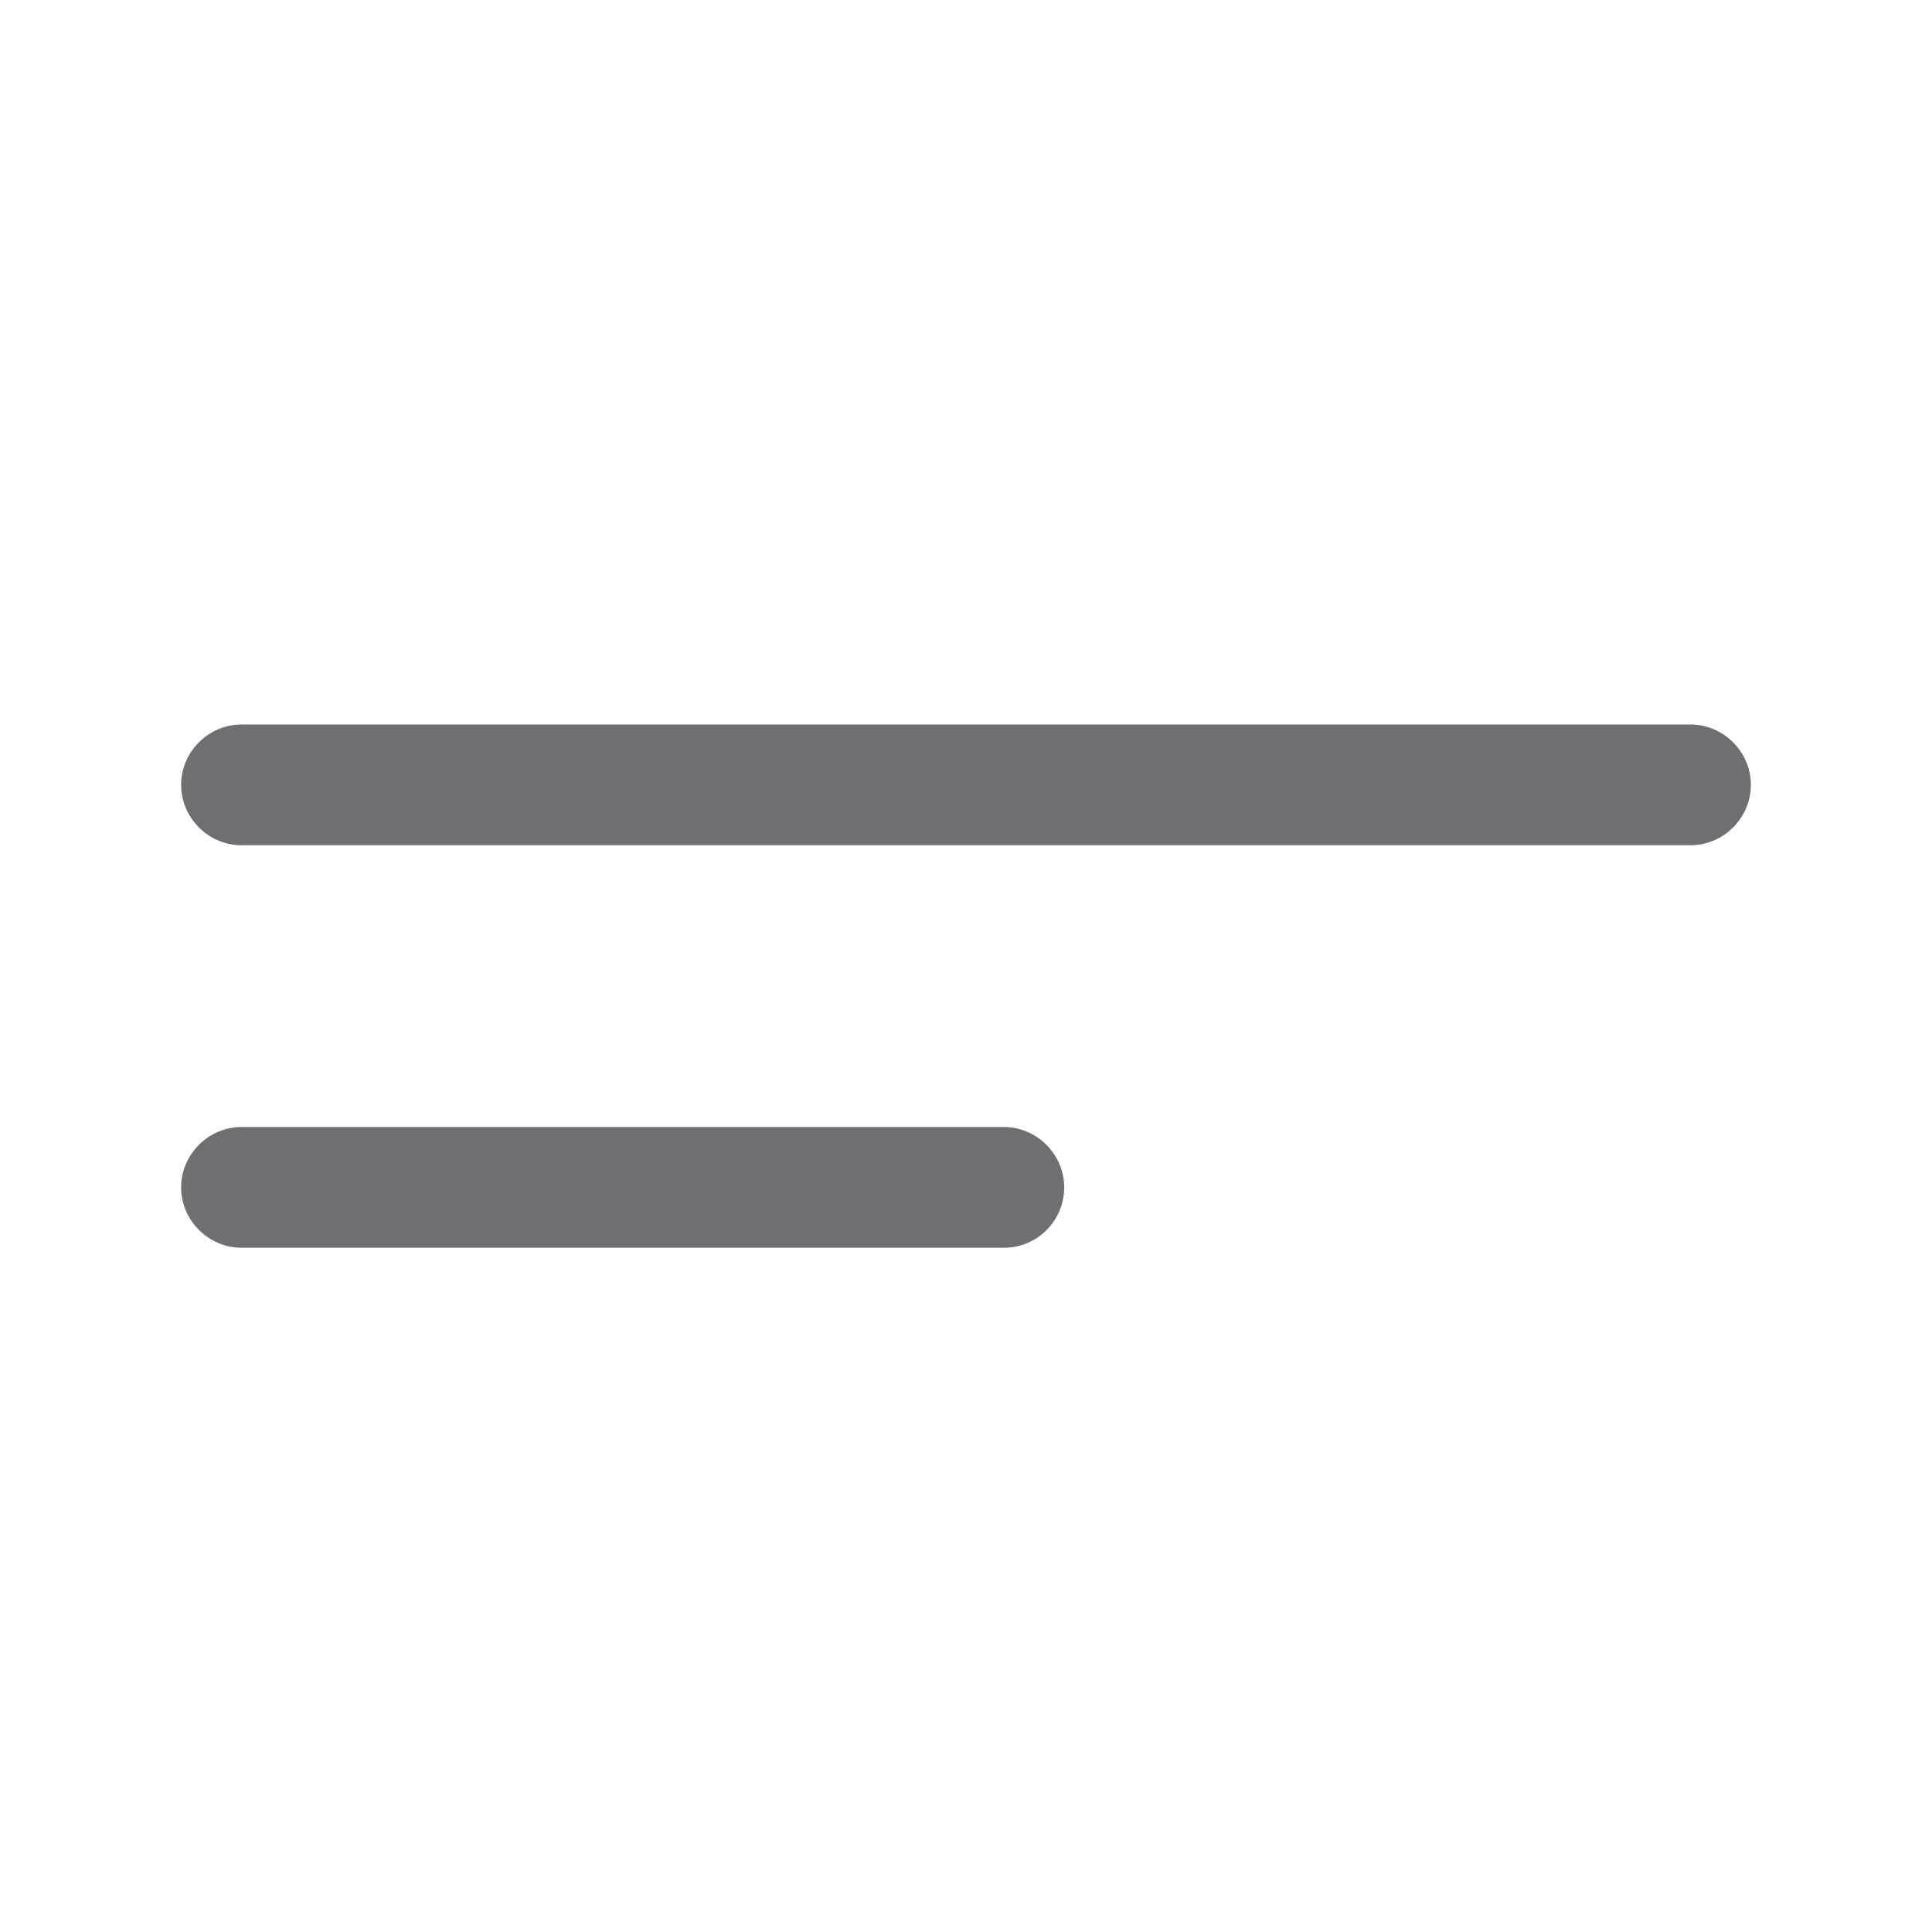
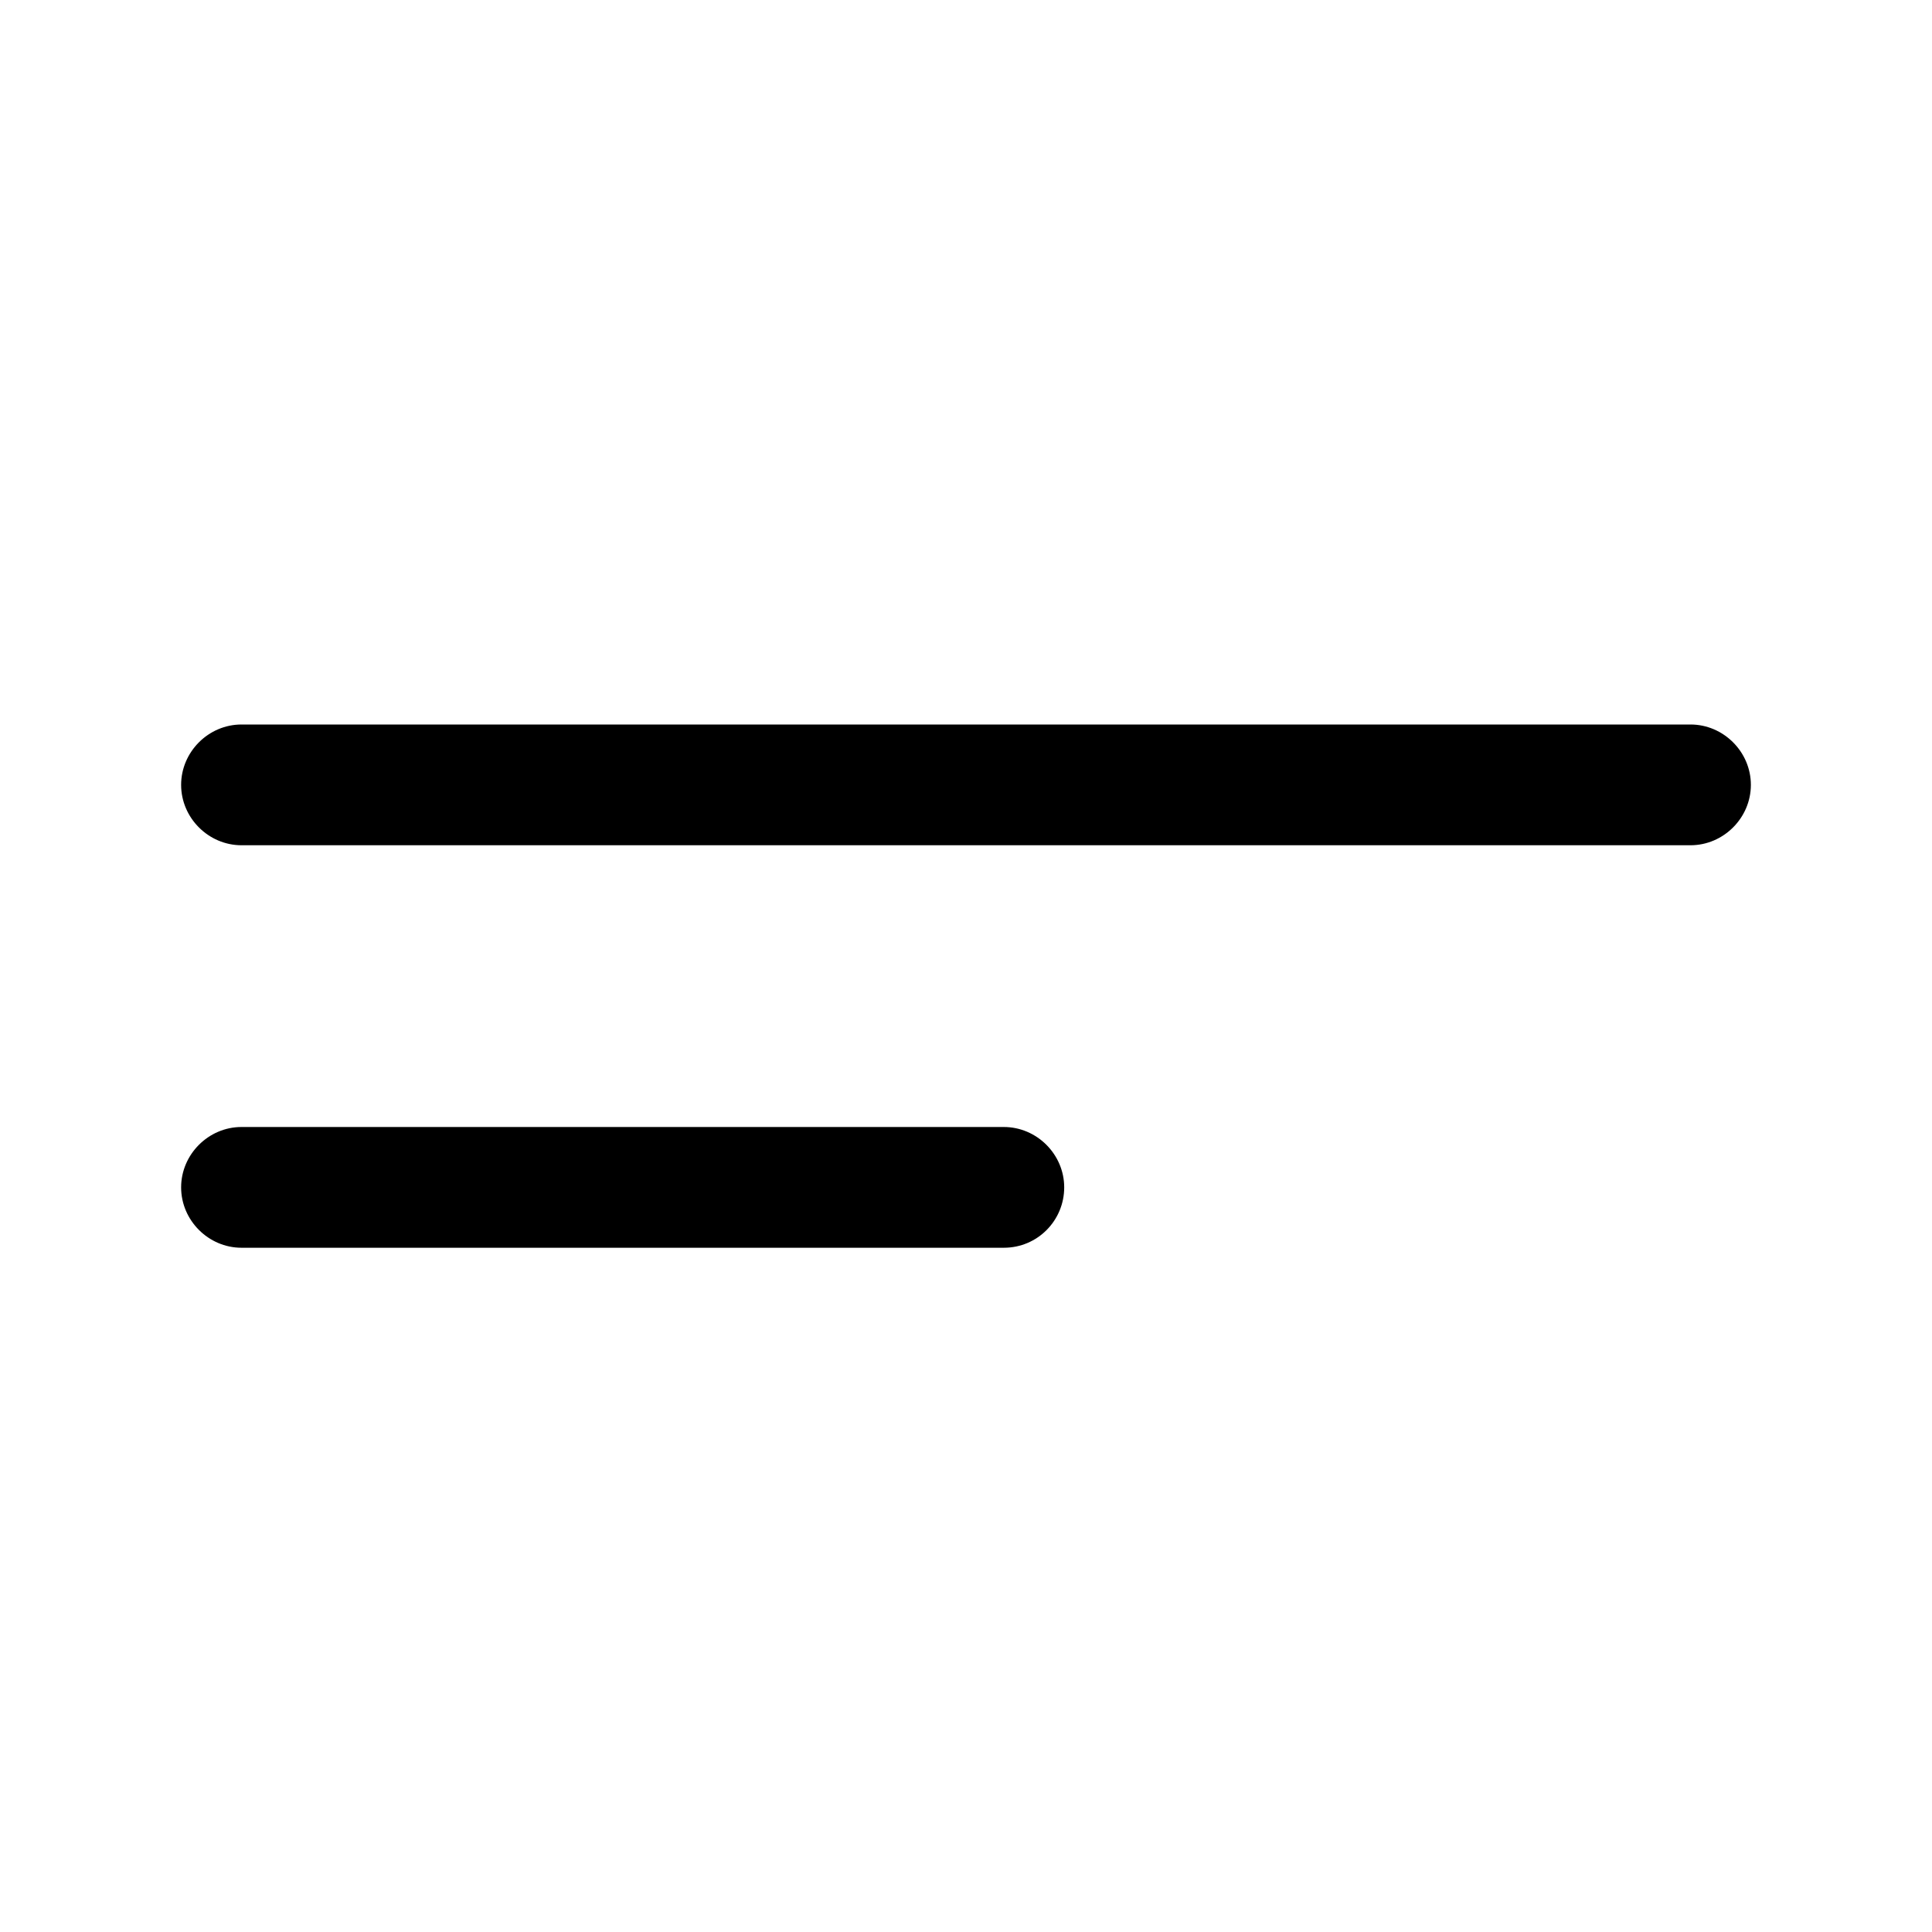
<svg xmlns="http://www.w3.org/2000/svg" width="24" height="24" viewBox="0 0 24 24" fill="none">
-   <path d="M21 10.5H3C2.59 10.5 2.25 10.16 2.25 9.75C2.25 9.34 2.59 9 3 9H21C21.41 9 21.75 9.34 21.75 9.75C21.75 10.16 21.41 10.5 21 10.5Z" fill="#6E6E73" />
-   <path d="M12.47 15.5H3C2.59 15.5 2.25 15.16 2.25 14.75C2.25 14.34 2.59 14 3 14H12.47C12.88 14 13.22 14.34 13.22 14.75C13.22 15.16 12.89 15.5 12.47 15.5Z" fill="#6E6E73" />
+   <path d="M21 10.5H3C2.59 10.5 2.25 10.16 2.25 9.75C2.25 9.34 2.59 9 3 9H21C21.41 9 21.75 9.34 21.75 9.75C21.75 10.16 21.41 10.5 21 10.5Z" fill="currentColor" />
+   <path d="M12.47 15.5H3C2.59 15.5 2.25 15.16 2.25 14.75C2.25 14.34 2.59 14 3 14H12.47C12.88 14 13.22 14.34 13.22 14.75C13.22 15.16 12.89 15.5 12.47 15.5Z" fill="currentColor" />
</svg>
